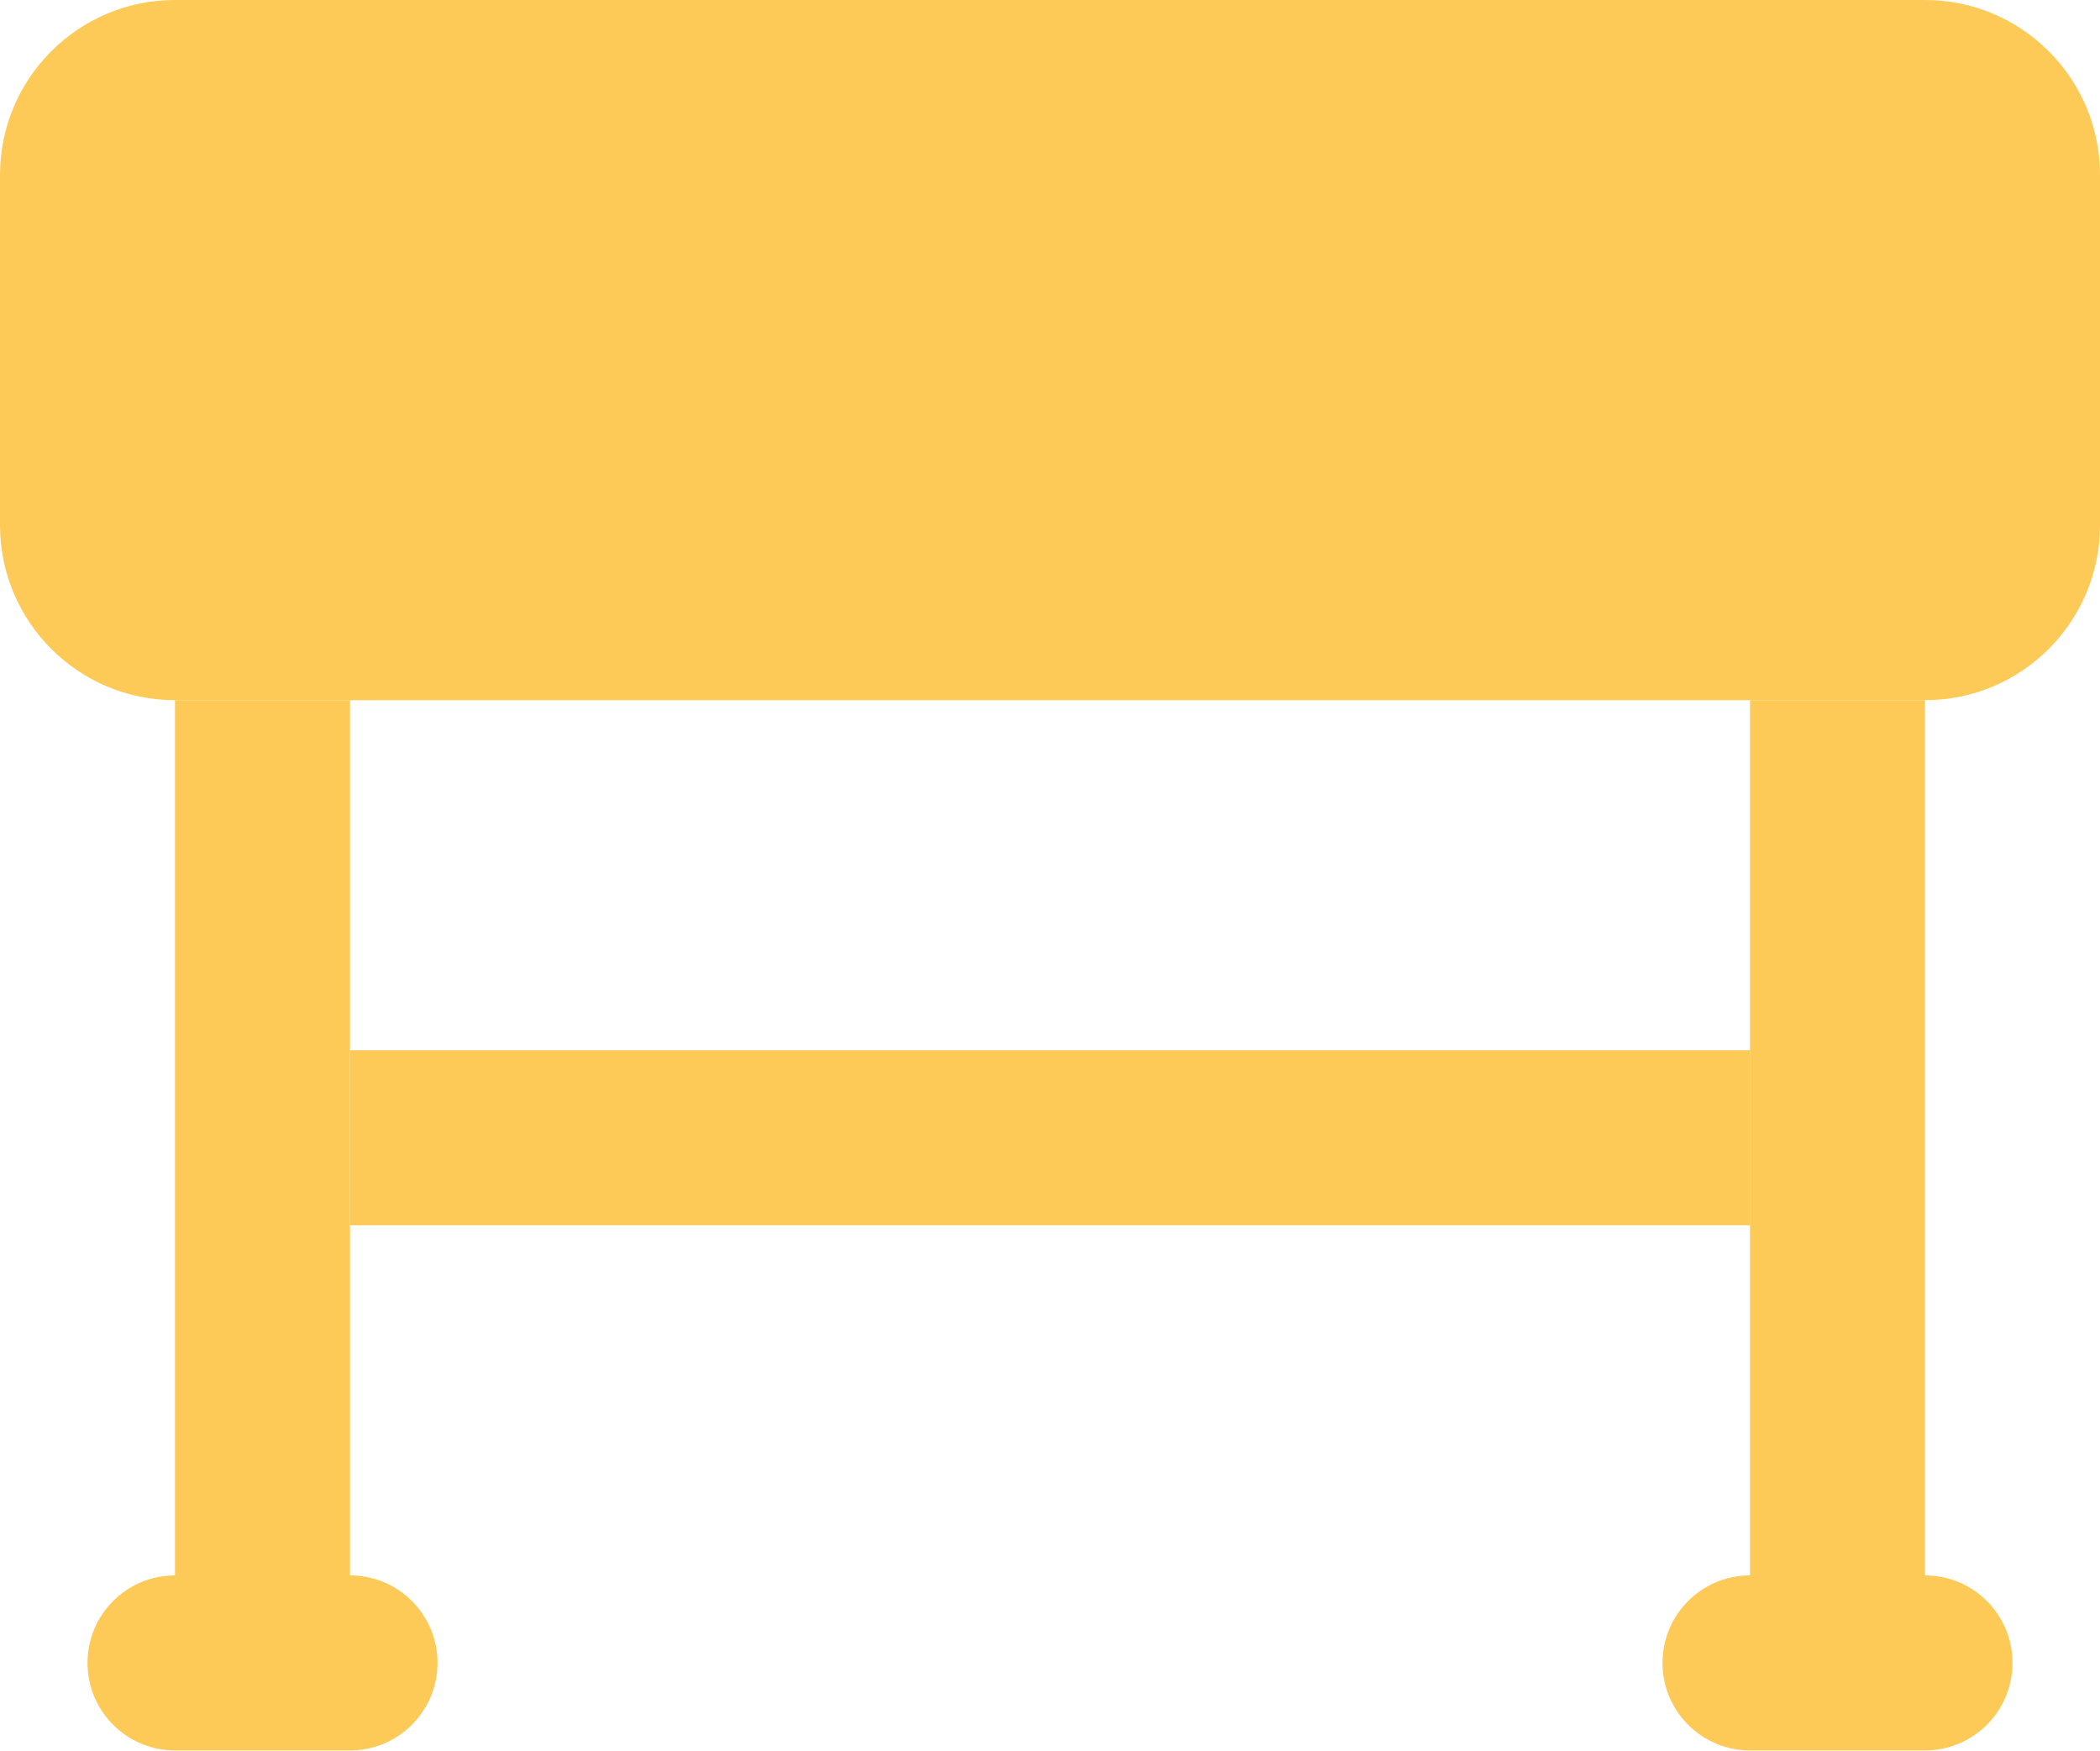
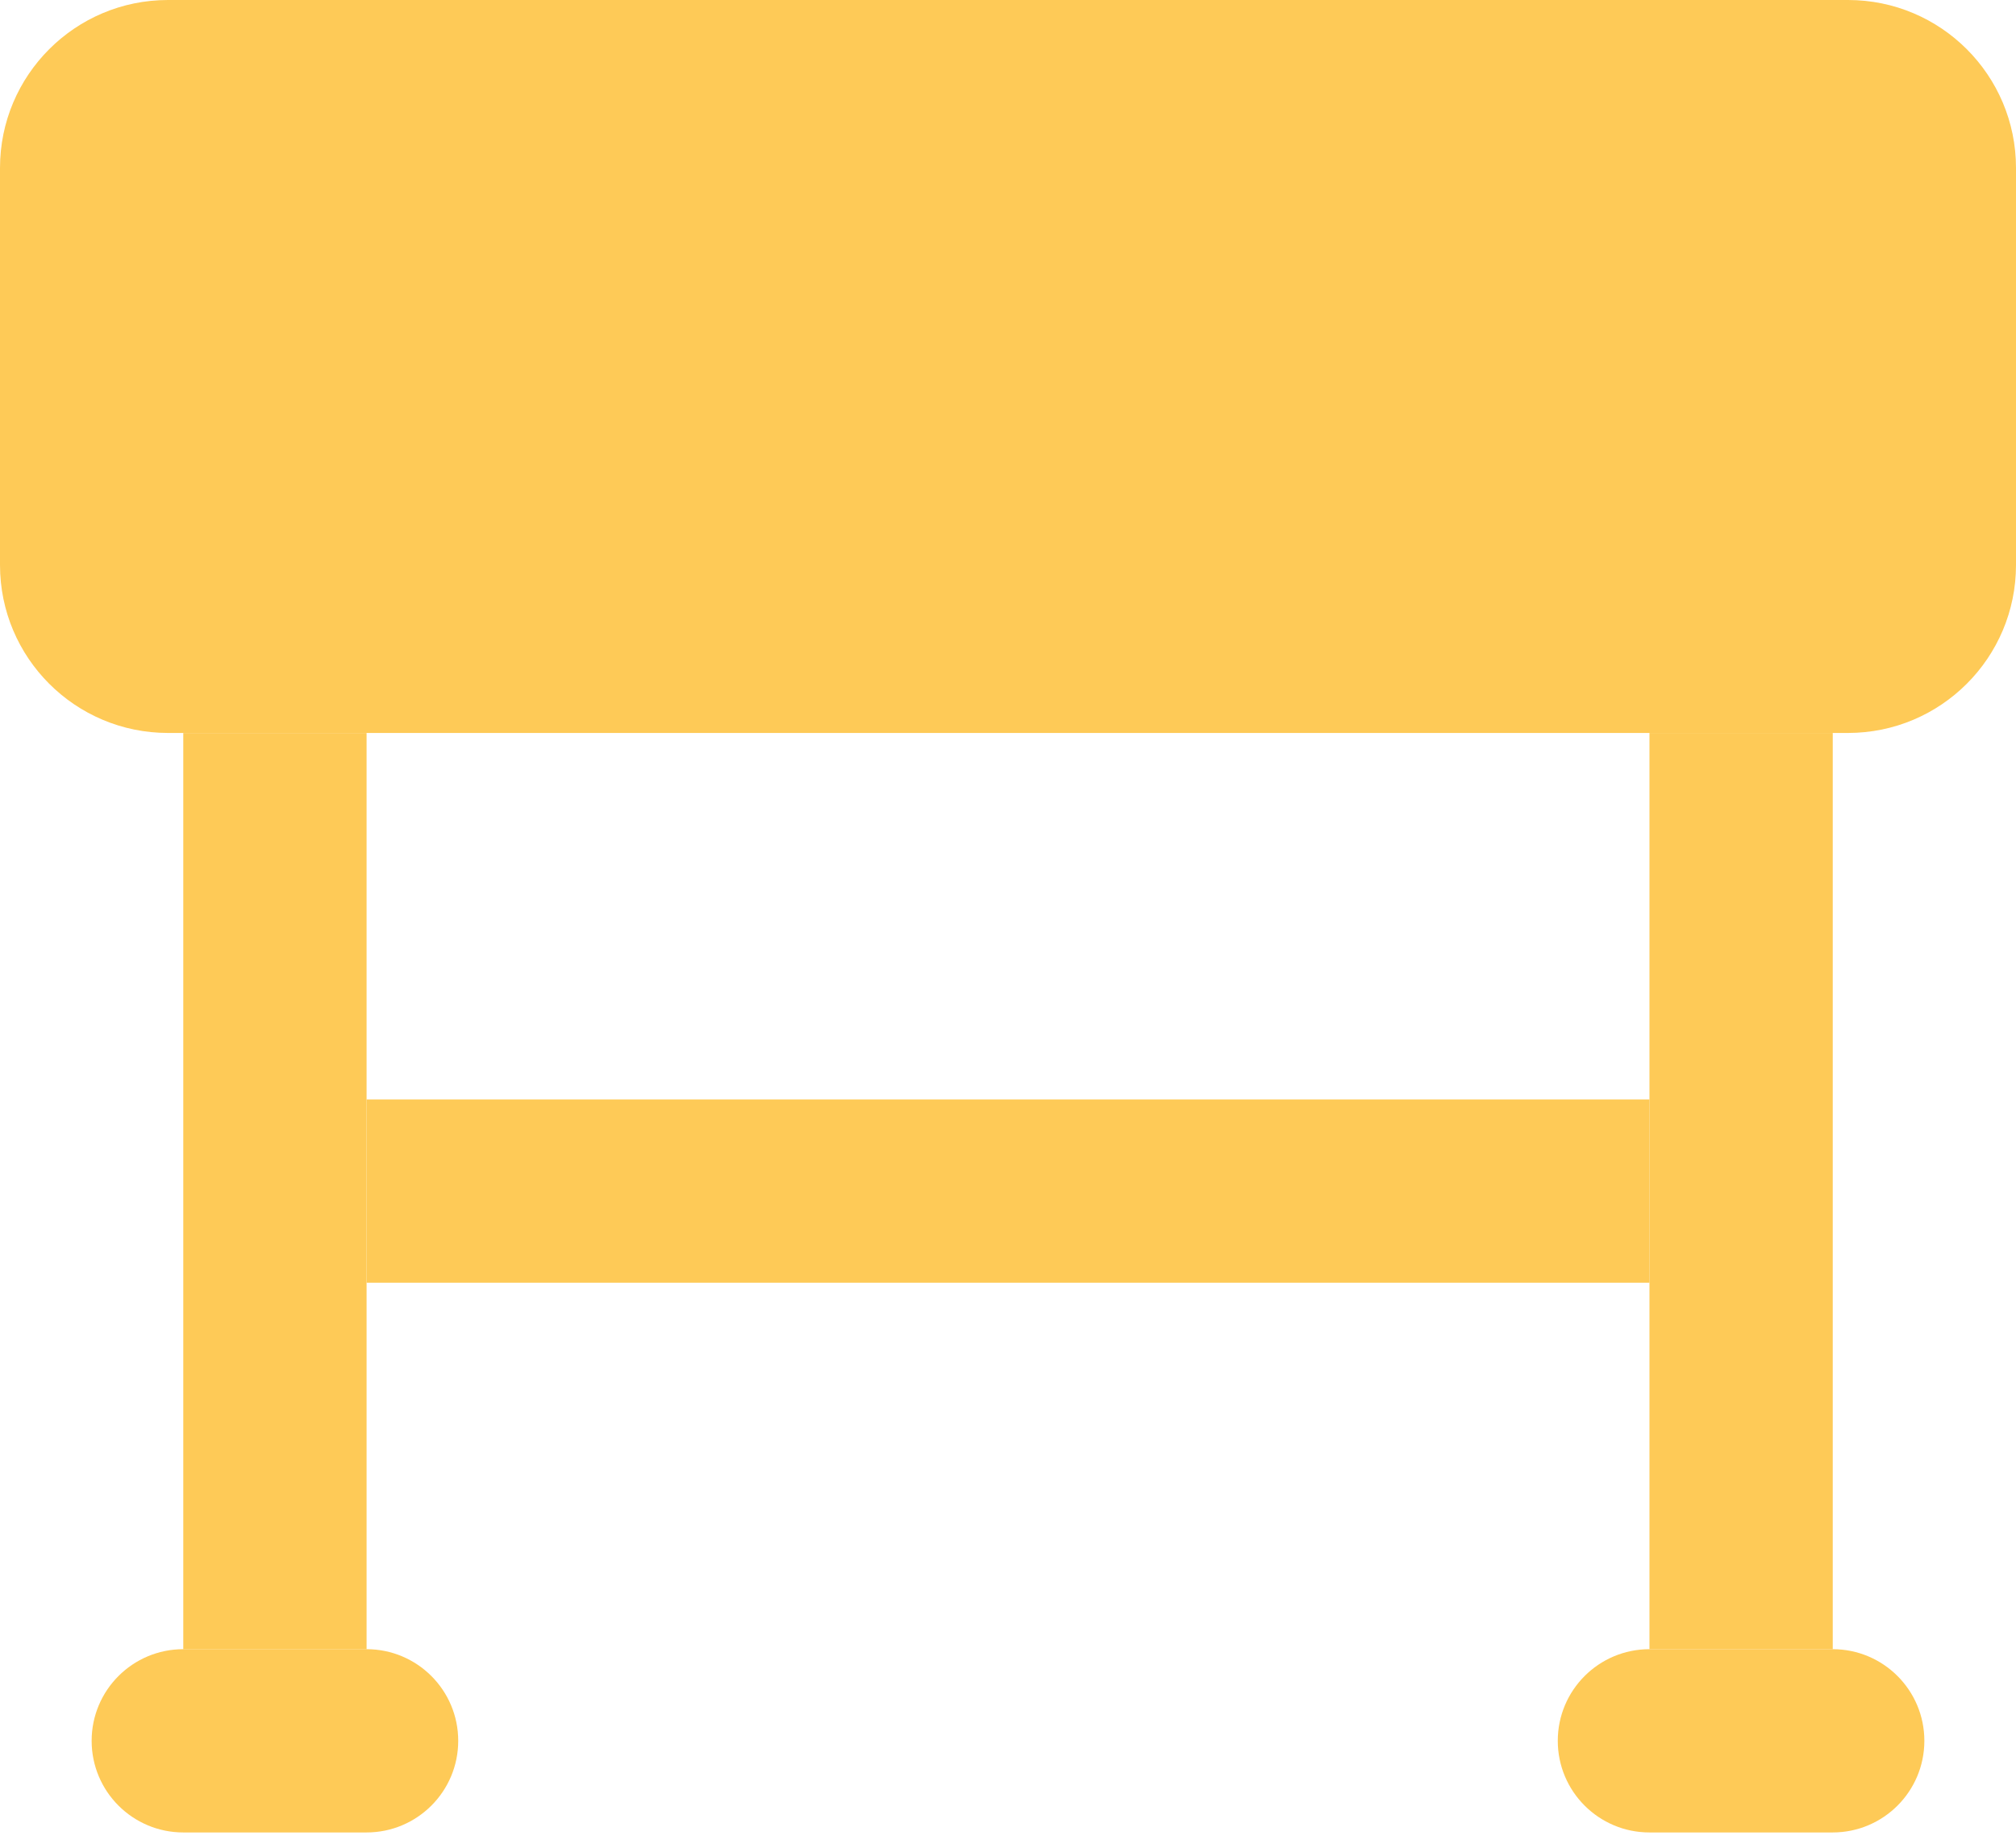
- <svg xmlns="http://www.w3.org/2000/svg" width="24" height="20" viewBox="0 0 24 20" fill="none">
-   <rect width="24" height="8" rx="2" fill="#FECA57" />
-   <rect x="1" y="18" width="4" height="2" rx="1" fill="#FECA57" />
-   <rect x="19" y="18" width="4" height="2" rx="1" fill="#FECA57" />
-   <rect x="22" y="8" width="10" height="2" transform="rotate(90 22 8)" fill="#FECA57" />
-   <rect x="4" y="8" width="10" height="2" transform="rotate(90 4 8)" fill="#FECA57" />
-   <rect x="20" y="14" width="16" height="2" transform="rotate(-180 20 14)" fill="#FECA57" />
+ <svg xmlns="http://www.w3.org/2000/svg" width="24" height="22" viewBox="0 0 24 22" fill="none">
+   <rect width="24" height="8.727" rx="2" fill="#FECA57" />
+   <rect x="1.091" y="19.636" width="4.364" height="2.182" rx="1.091" fill="#FECA57" />
+   <rect x="18.545" y="19.636" width="4.364" height="2.182" rx="1.091" fill="#FECA57" />
+   <rect x="21.818" y="8.727" width="10.909" height="2.182" transform="rotate(90 21.8182 8.72729)" fill="#FECA57" />
+   <rect x="4.364" y="8.727" width="10.909" height="2.182" transform="rotate(90 4.36365 8.72729)" fill="#FECA57" />
+   <rect x="19.636" y="15.273" width="15.273" height="2.182" transform="rotate(-180 19.6364 15.2727)" fill="#FECA57" />
</svg>
